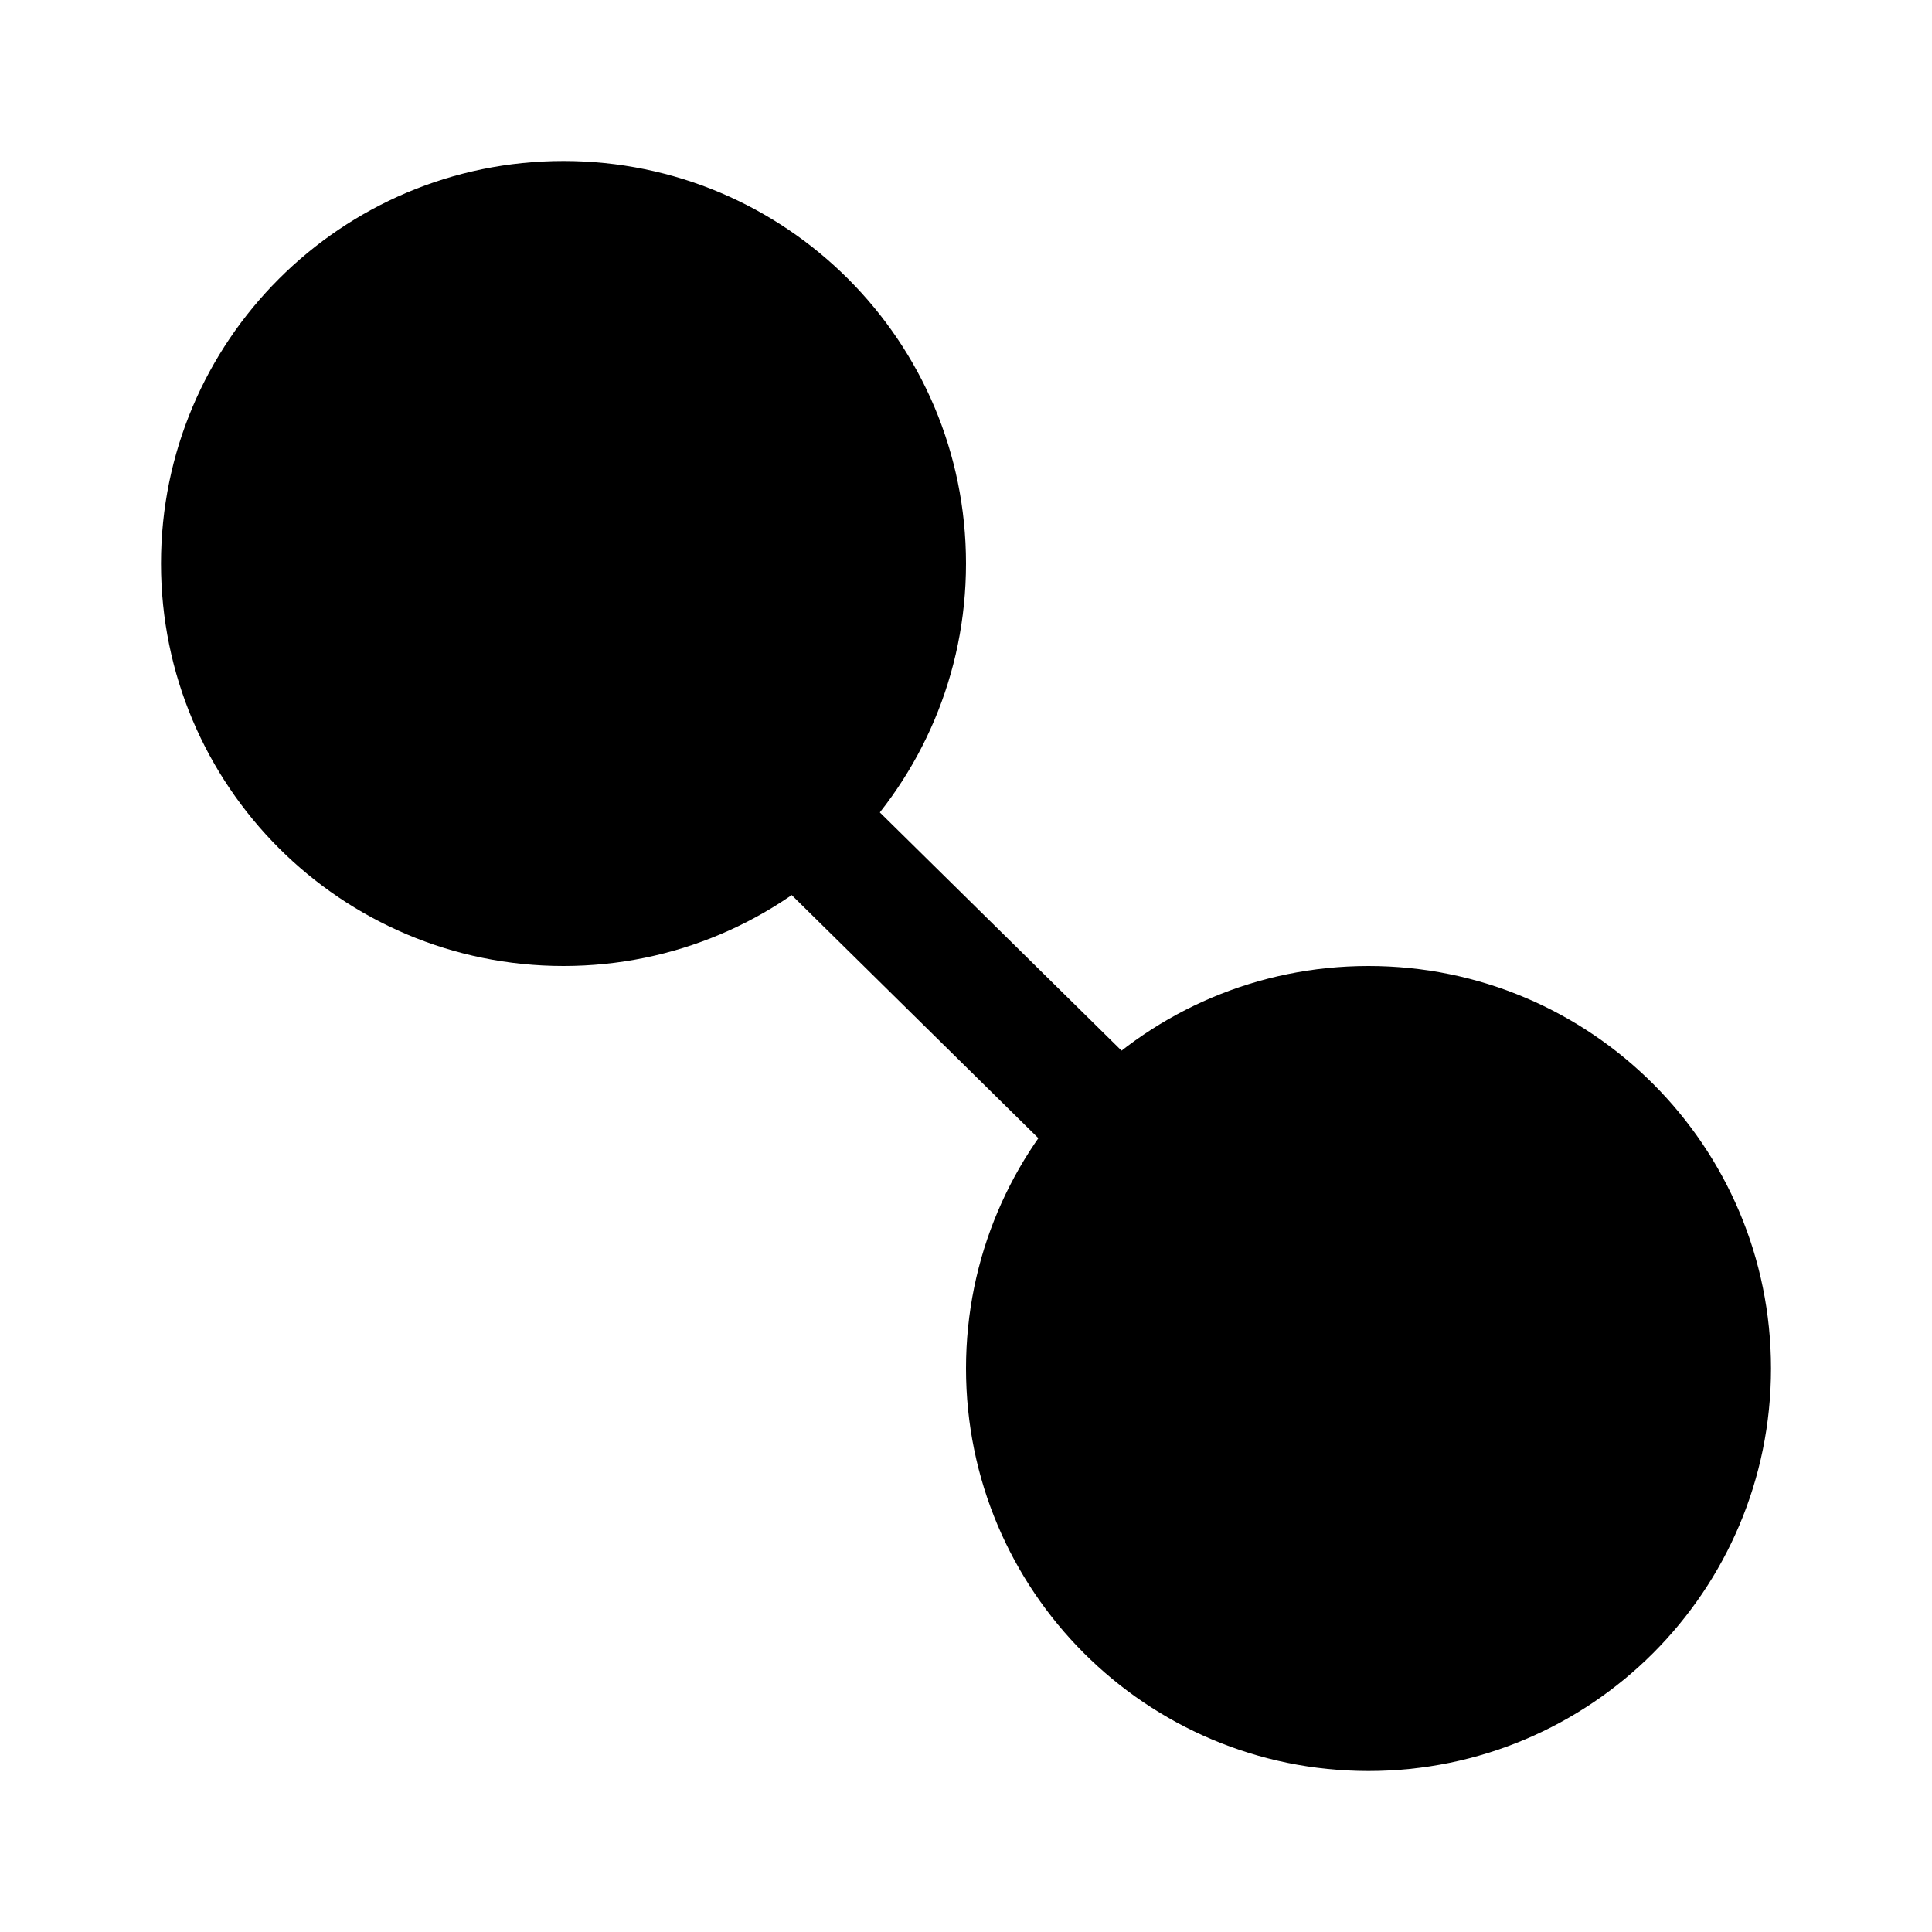
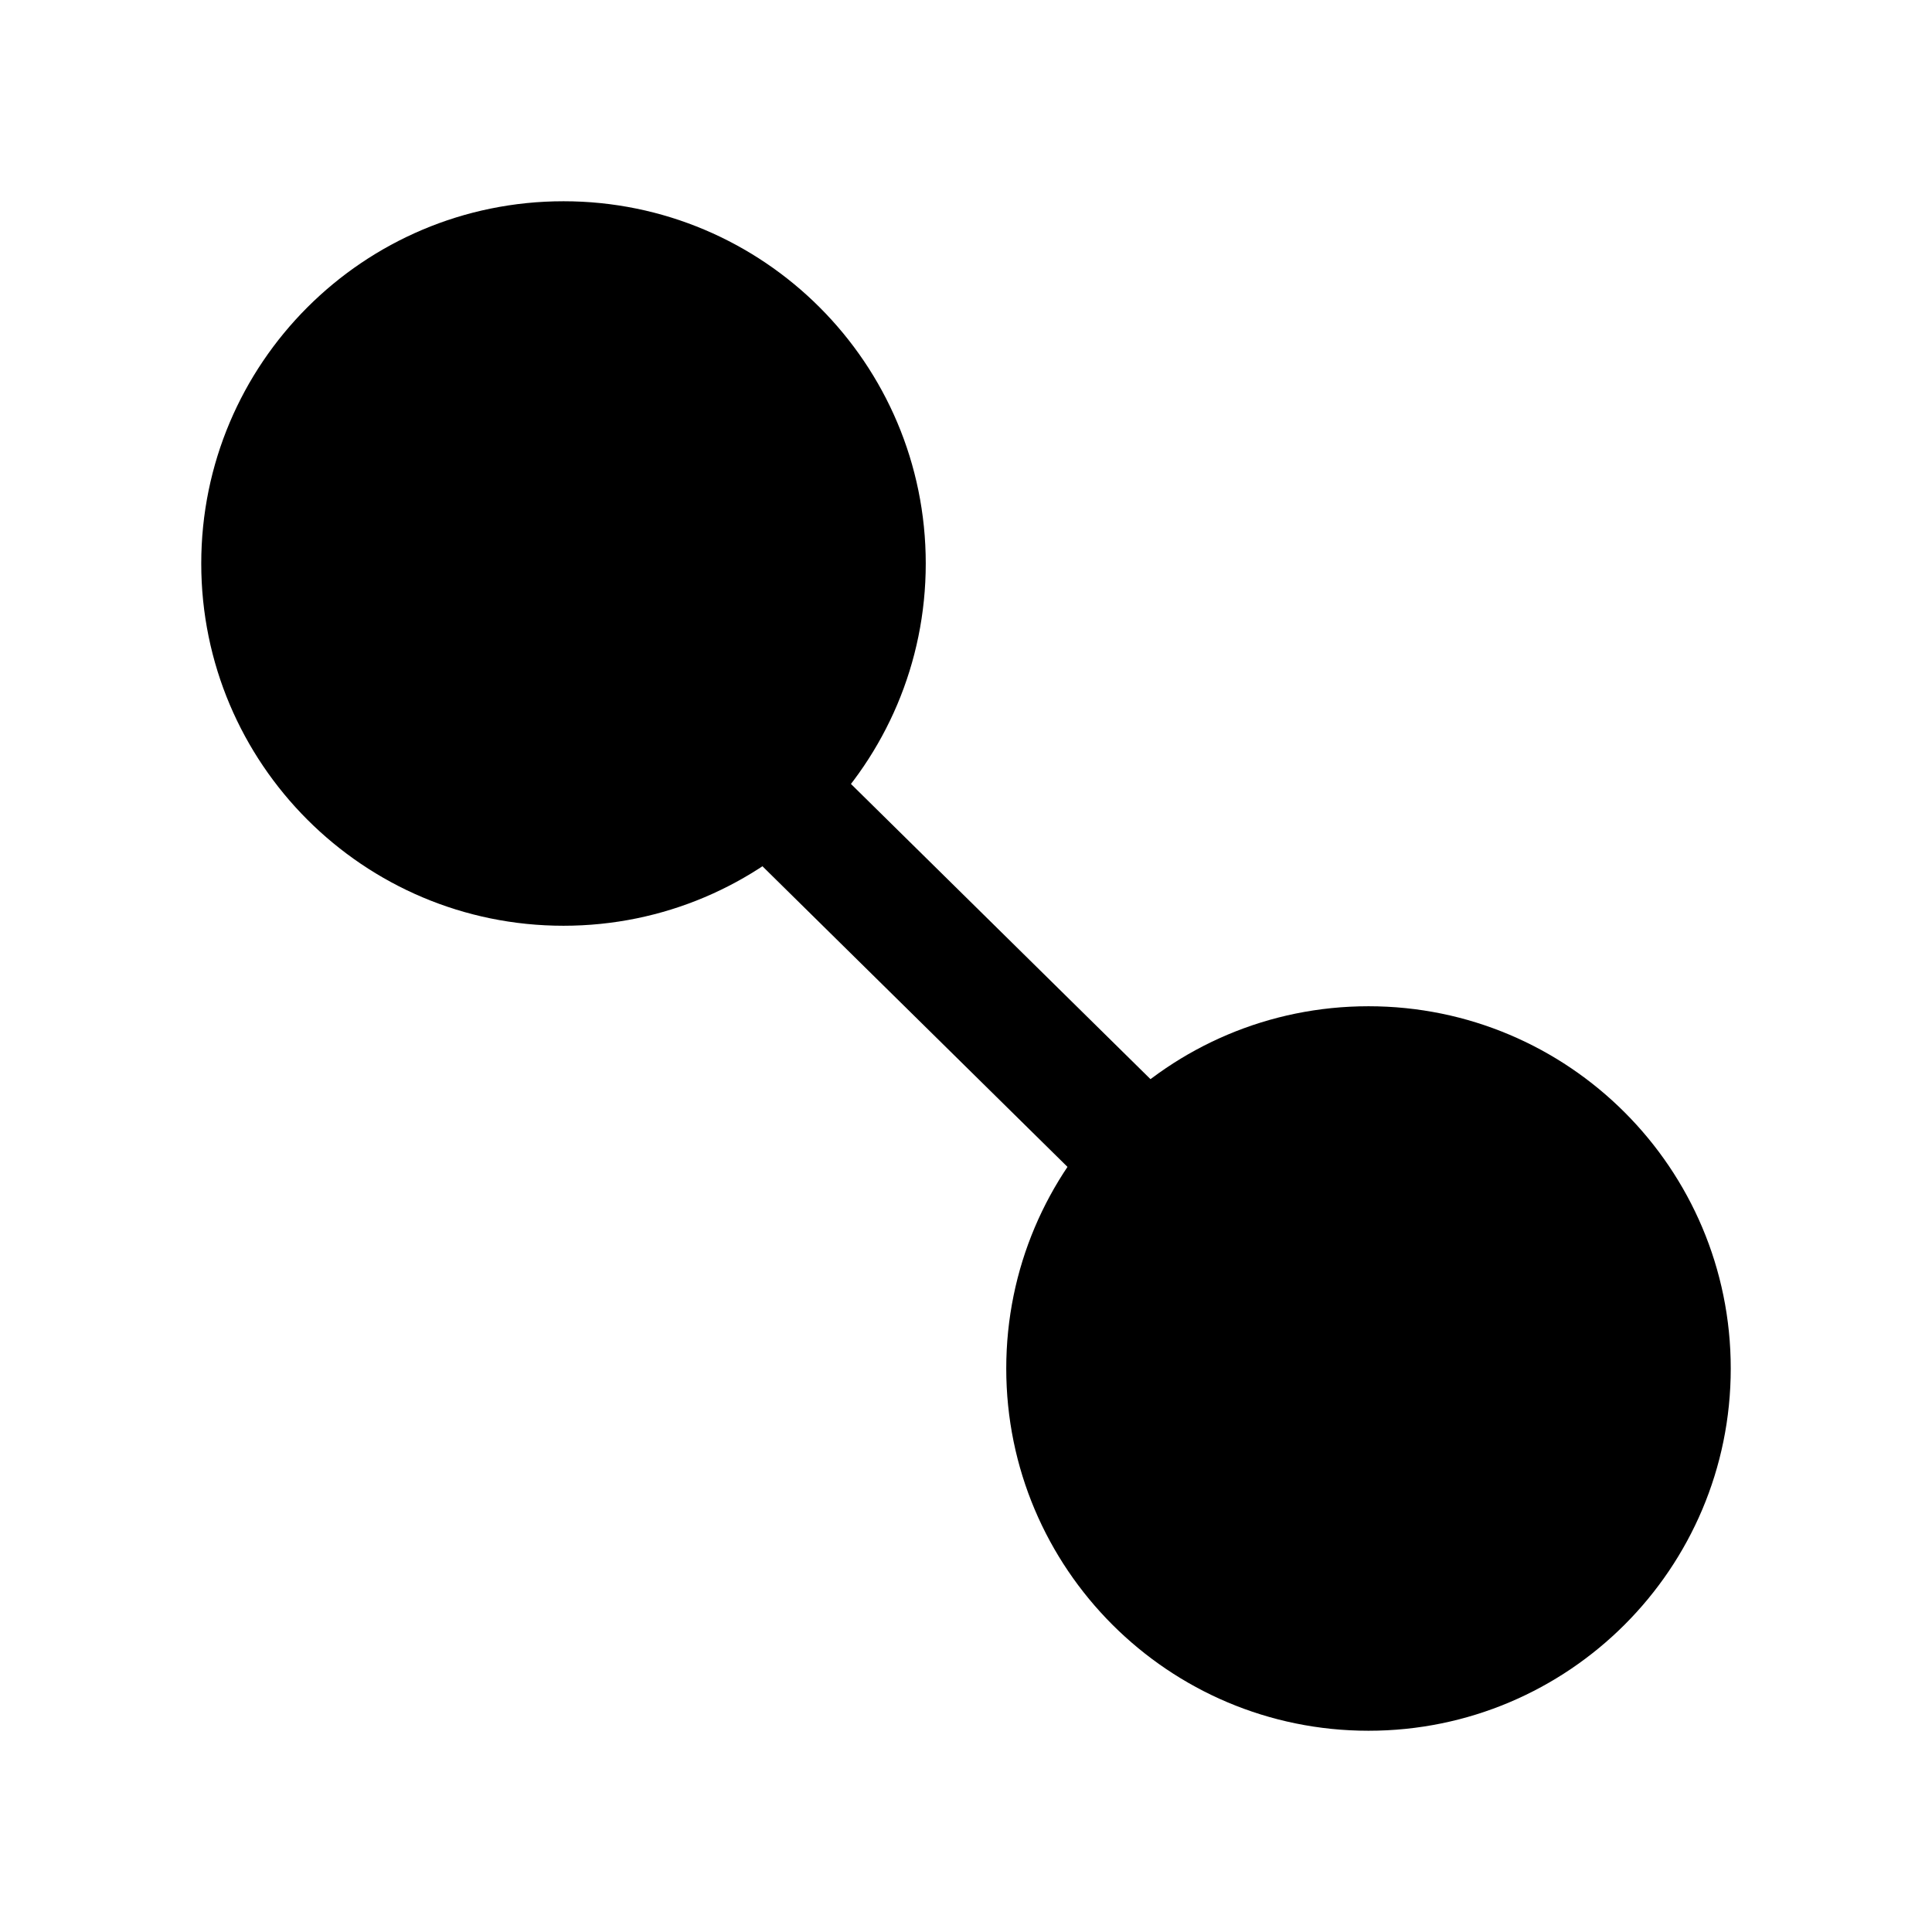
<svg xmlns="http://www.w3.org/2000/svg" viewBox="0 0 240 240" fill="none">
-   <circle cx="170" cy="170" r="50" fill="currentColor" />
-   <circle cx="70" cy="70" r="50" fill="currentColor" />
+   <circle cx="170" cy="170" r="45" fill="currentColor" />
+   <circle cx="70" cy="70" r="45" fill="currentColor" />
  <path d="M51 54L189 190" stroke="currentColor" stroke-width="15" stroke-linecap="round" />
</svg>
